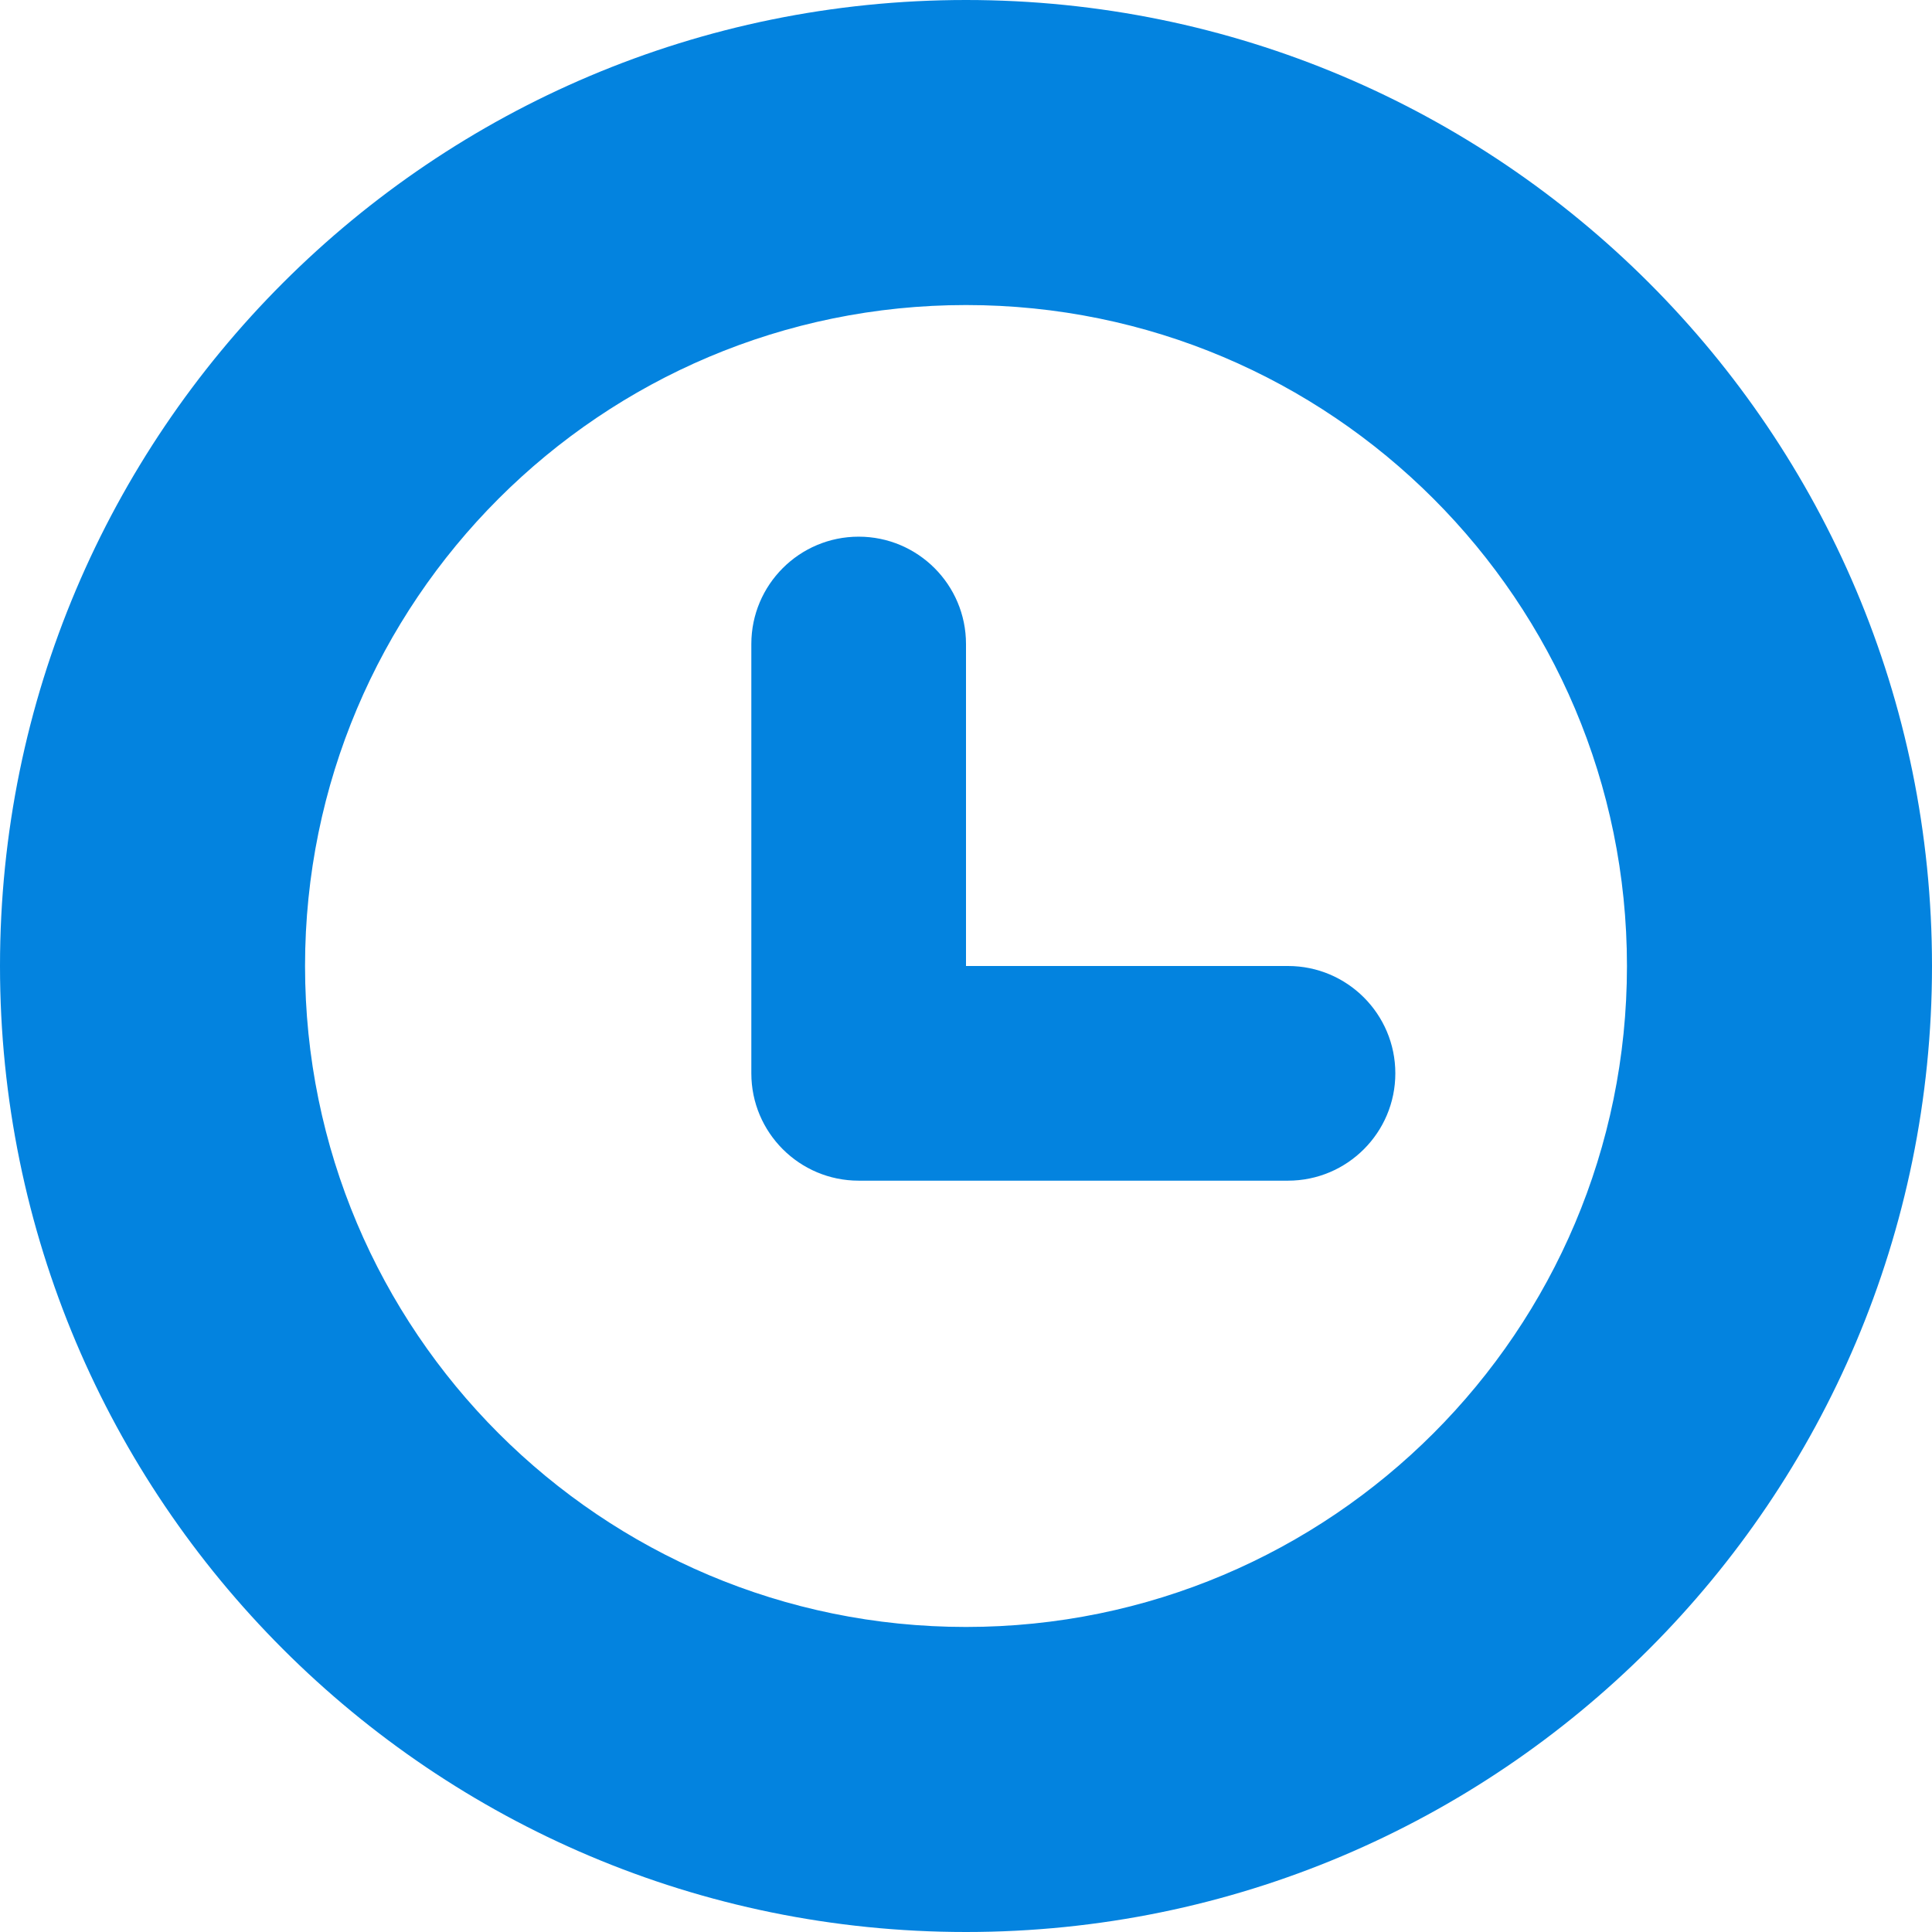
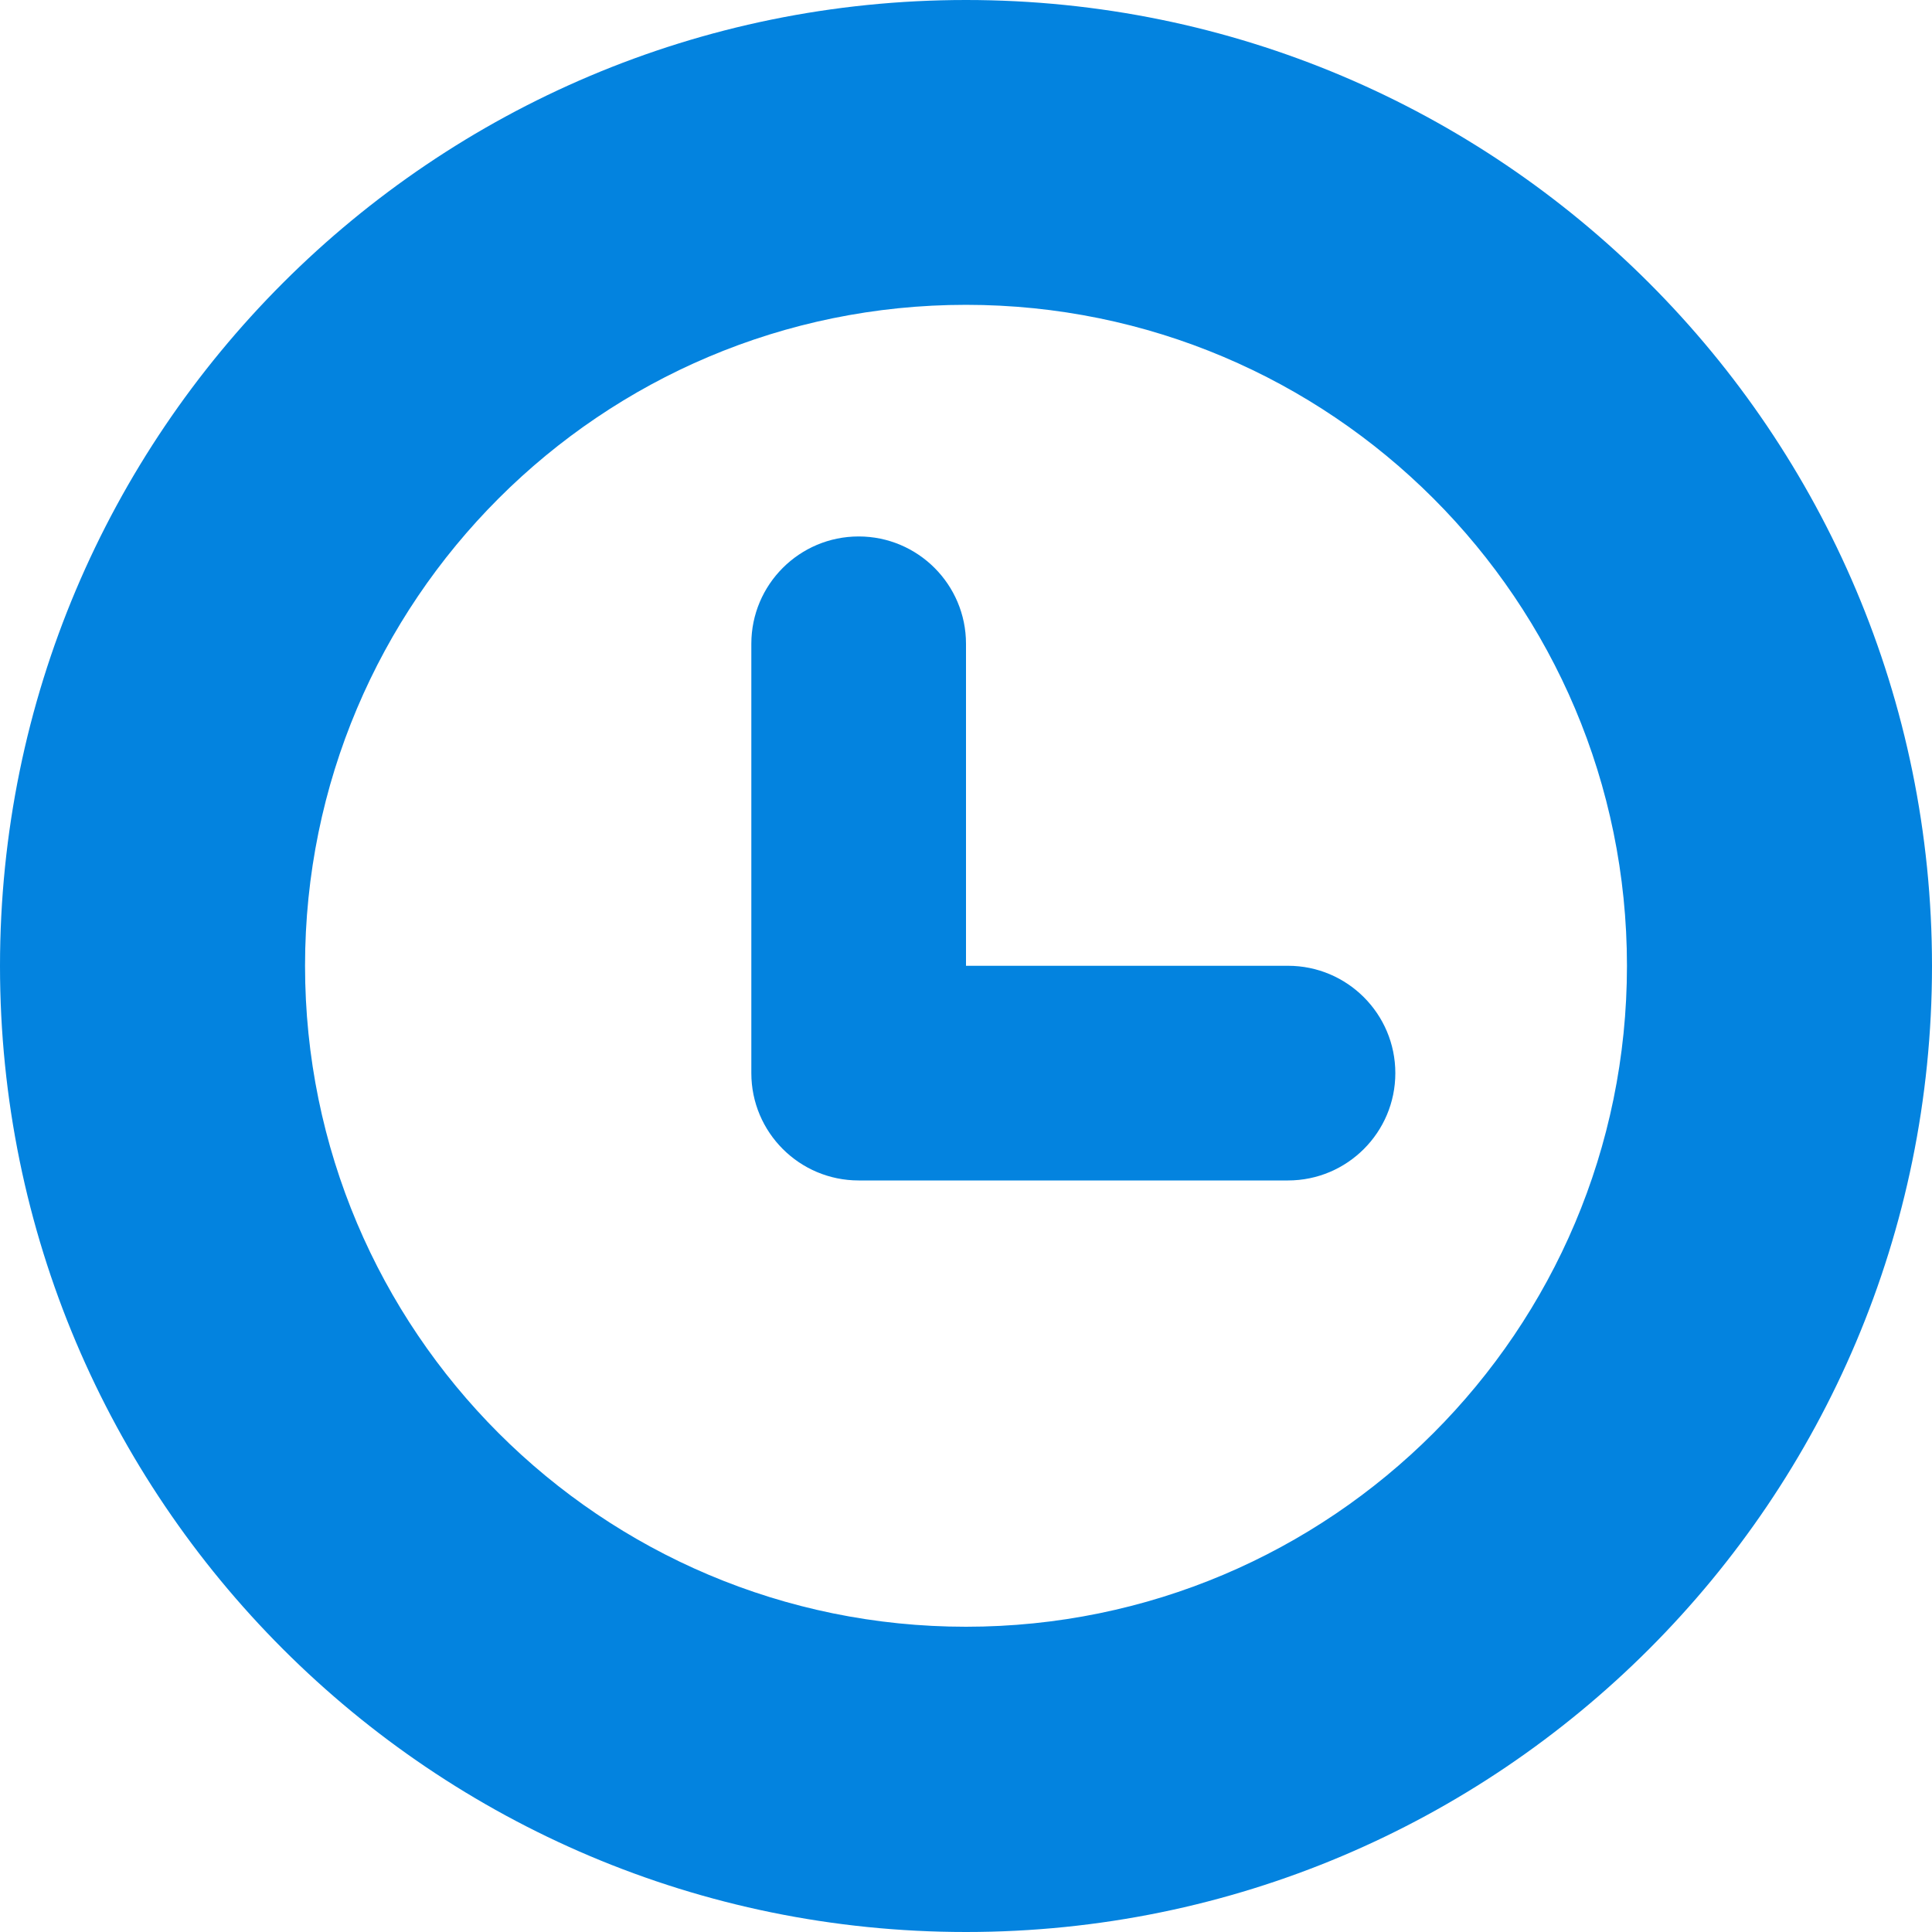
<svg xmlns="http://www.w3.org/2000/svg" width="18" height="18" viewBox="0 0 18 18">
-   <path fill="#0383df" fill-rule="evenodd" d="m9 18c-4.971 0-9-4.029-9-9 0-4.971 4.029-9 9-9 4.971 0 9 4.029 9 9 0 4.971-4.029 9-9 9m0-15.158c-3.401 0-6.158 2.757-6.158 6.158 0 3.401 2.757 6.158 6.158 6.158 3.401 0 6.158-2.757 6.158-6.158 0-3.401-2.757-6.158-6.158-6.158m3 8.158h-4c-.552 0-1-.448-1-1v-4c0-.552.448-1 1-1 .552 0 1 .448 1 1v3h3c.552 0 1 .448 1 1 0 .552-.448 1-1 1" />
+   <path fill="#0383df" fill-rule="evenodd" d="m9 18c-4.971 0-9-4.03-9-9 0-4.971 4.03-9 9-9 4.971 0 9 4.03 9 9 0 4.971-4.03 9-9 9m0-15.16c-3.401 0-6.158 2.757-6.158 6.158 0 3.401 2.757 6.158 6.158 6.158 3.401 0 6.158-2.757 6.158-6.158 0-3.401-2.757-6.158-6.158-6.158m3 8.158h-4c-.552 0-1-.448-1-1v-4c0-.552.448-1 1-1 .552 0 1 .448 1 1v3h3c.552 0 1 .448 1 1 0 .552-.448 1-1 1" />
</svg>
